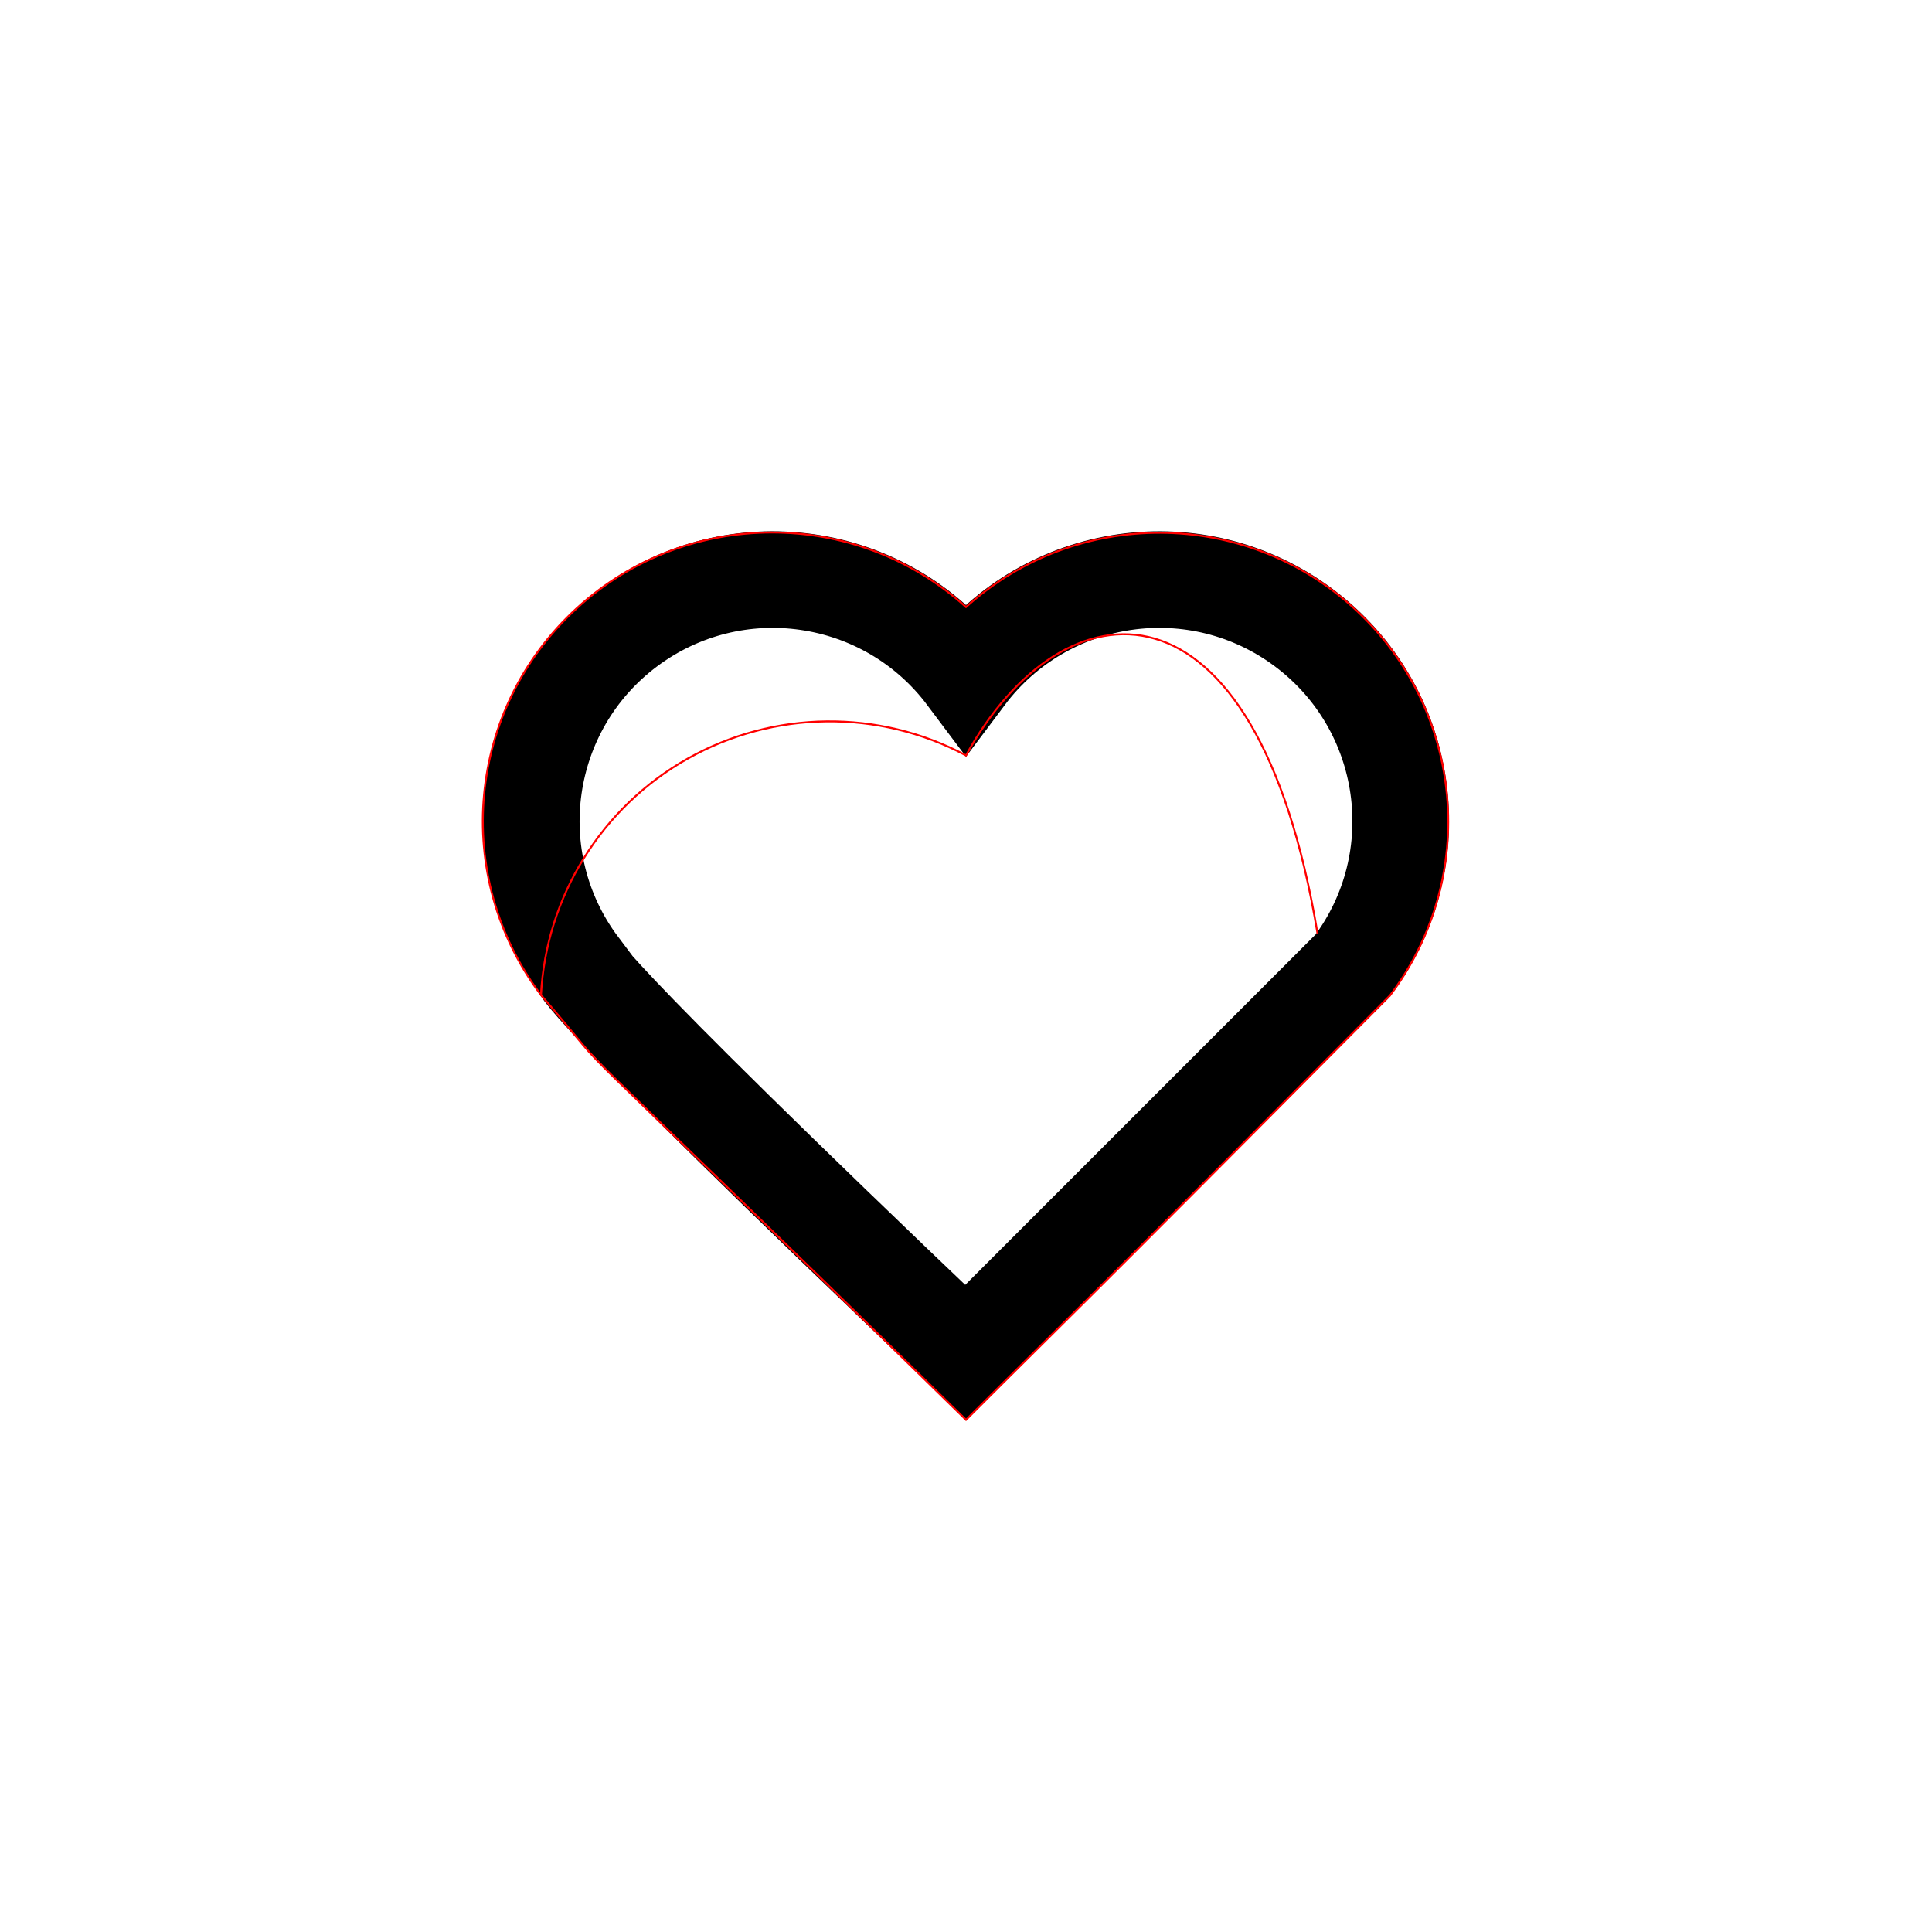
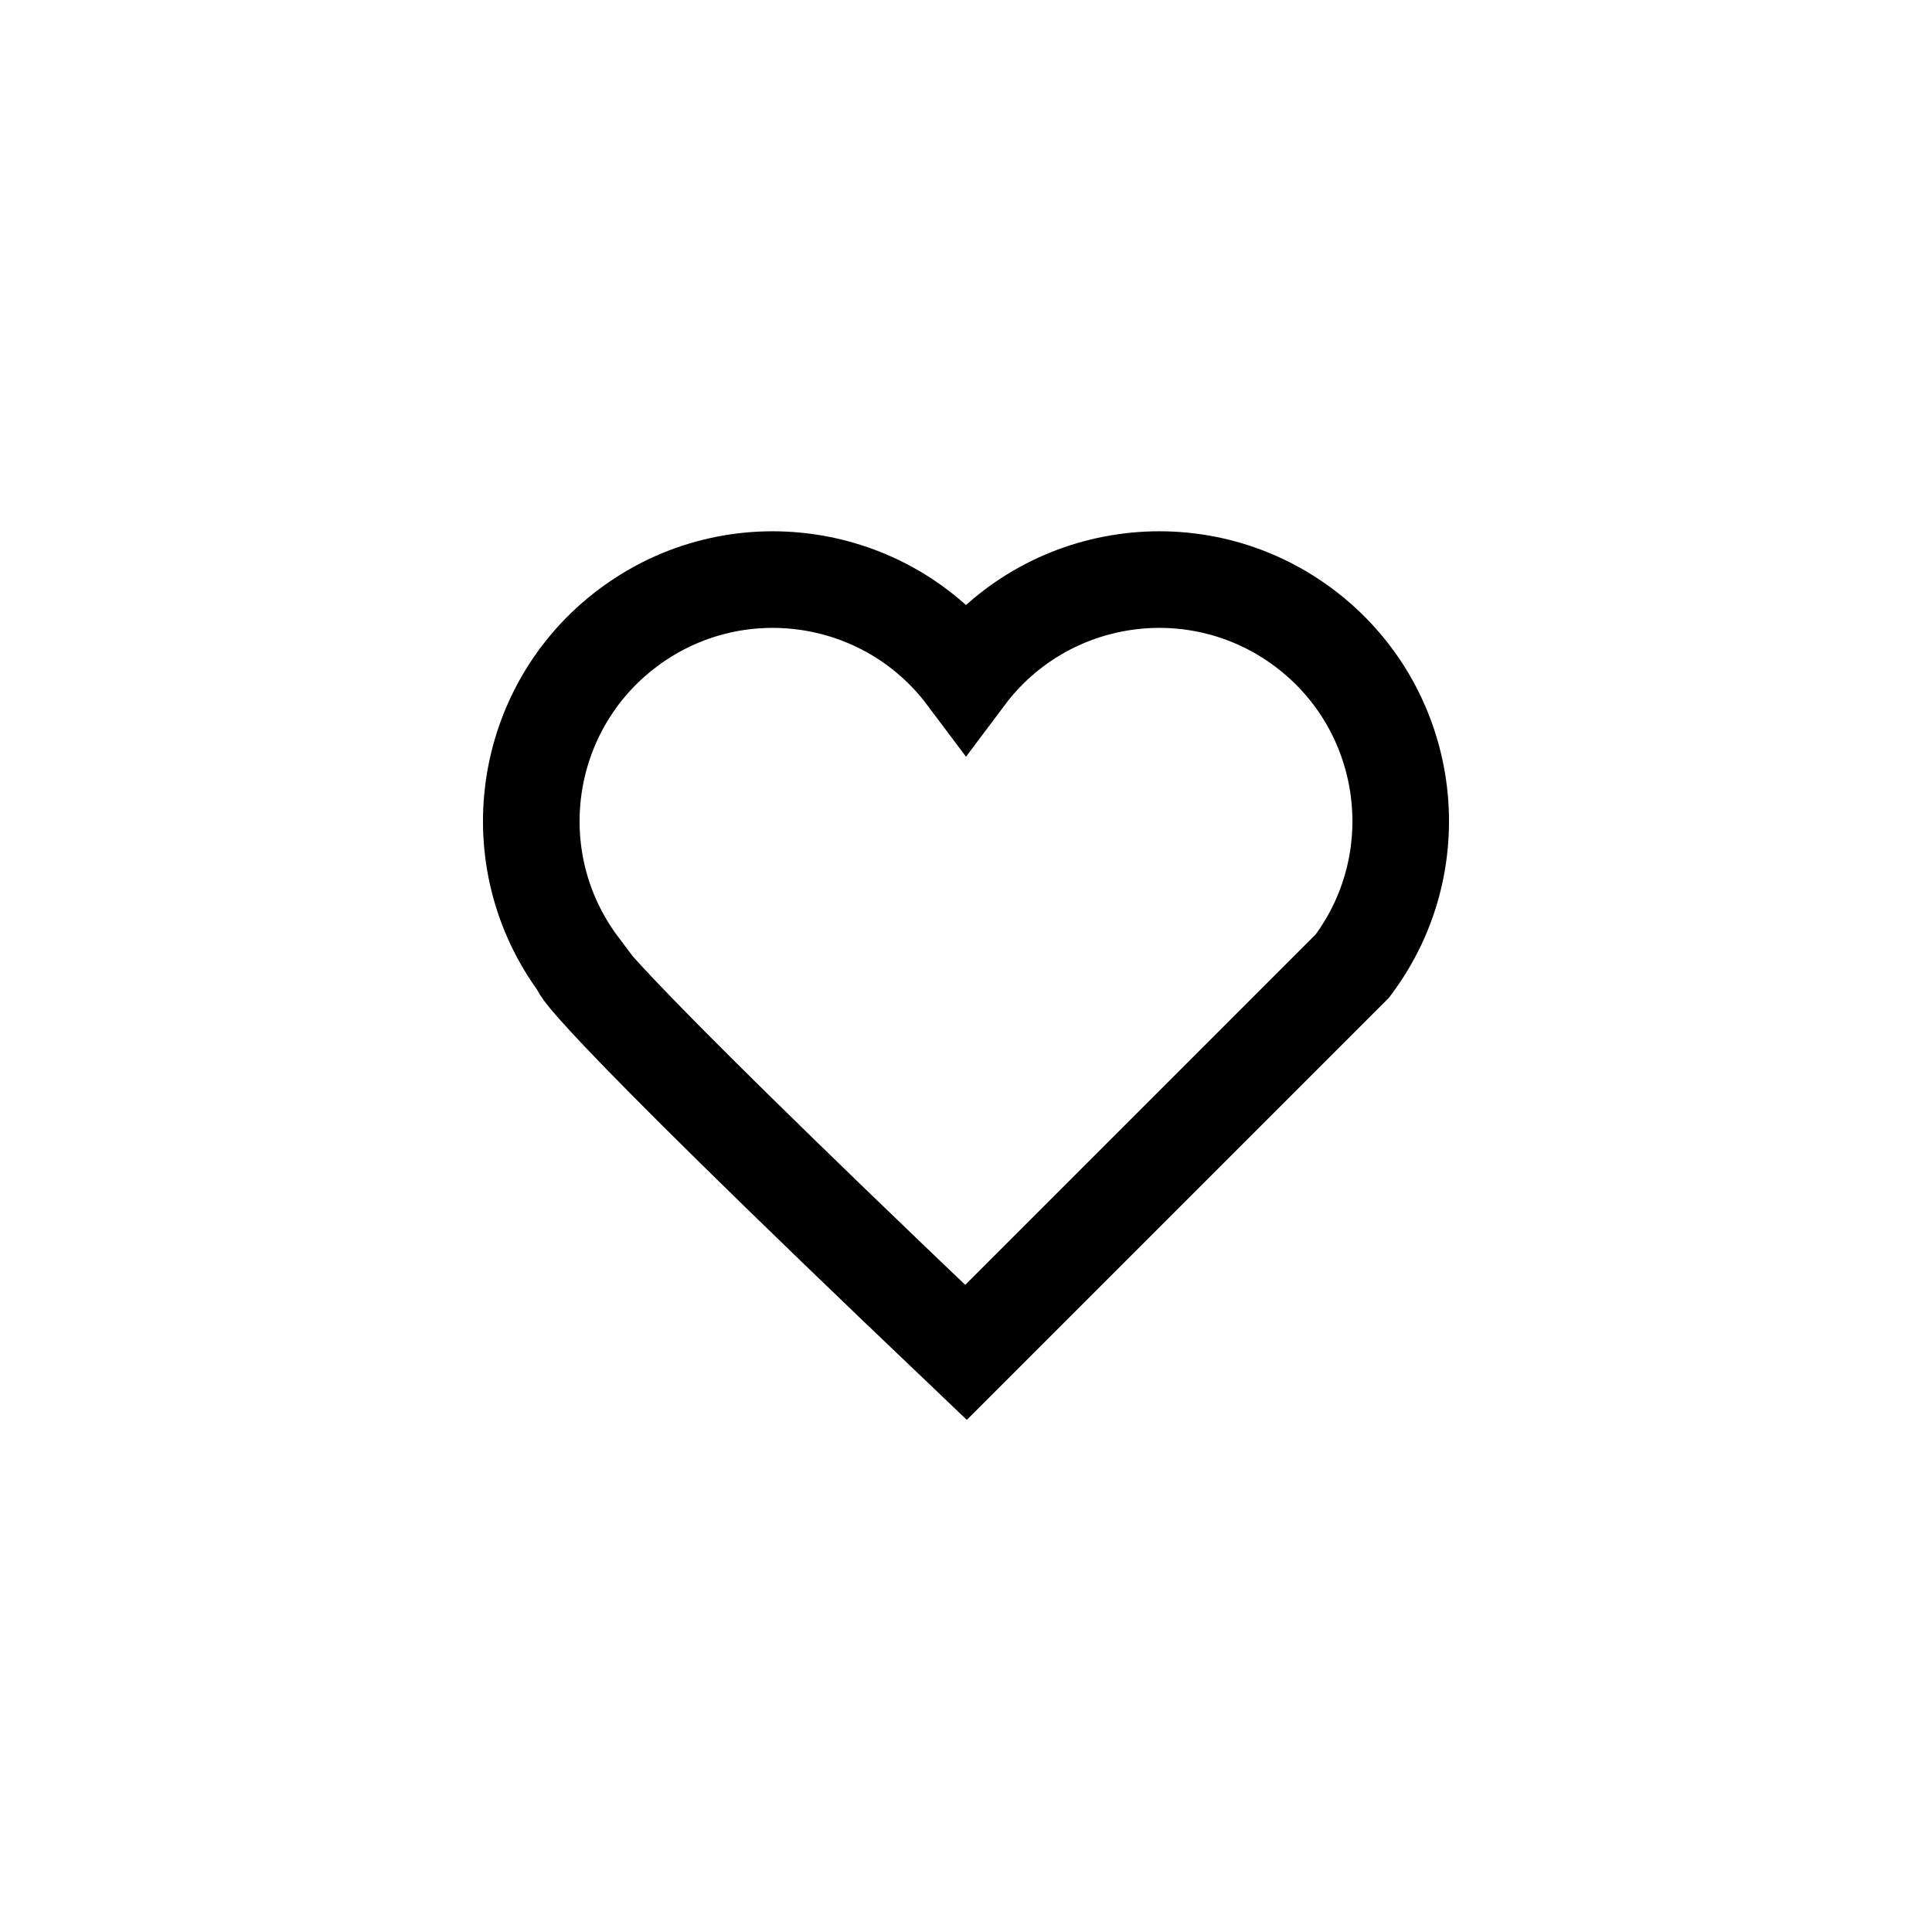
<svg xmlns="http://www.w3.org/2000/svg" version="1.1" viewBox="0 0 100 100">
-   <g fill="transparent" stroke="rgba(255,0,0,0.9)" stroke-linejoin="round">
-         
-     </g>
-   <path d="     M 70 50      A 10 10, 10, 0 0, 50 35      A 10 10, 10, 0 0, 30 50      C 30 50 29 50 50 70     C 50 70 50 70 70 50     Z " fill="transparent" stroke="rgba(0,0,0)" stroke-width="5" />
-   <path d="     M 71.92 51.56      A 14.95 14.95, 10, 0 0, 50 31.42      A 14.97 14.95, 0, 0 0, 28 51.5       C 33 57.3 26 50 50 73.49     C 56 67.5 54.2 69.4 71.95 51.52 Z      M 68.2 48.35      C 65 29 55 30 50 39.1      A 14.97 14.95, 0, 0 0, 28 51.5       C 33 57.3 26 50 50 73.49     C 56 67.5 54.2 69.4 71.95 51.52     " fill="transparent" stroke="rgba(255,0,0)" stroke-width="0.1" />
+   <path style="fill: transparent;         stroke: rgba(0,0,0);         stroke-width: 5;" d=" M 70 50              A 10 10, 10, 0 0, 50 35              A 10 10, 10, 0 0, 30 50              C 30 50 29 50 50 70             C 50 70 50 70 70 50             Z " />
</svg>
